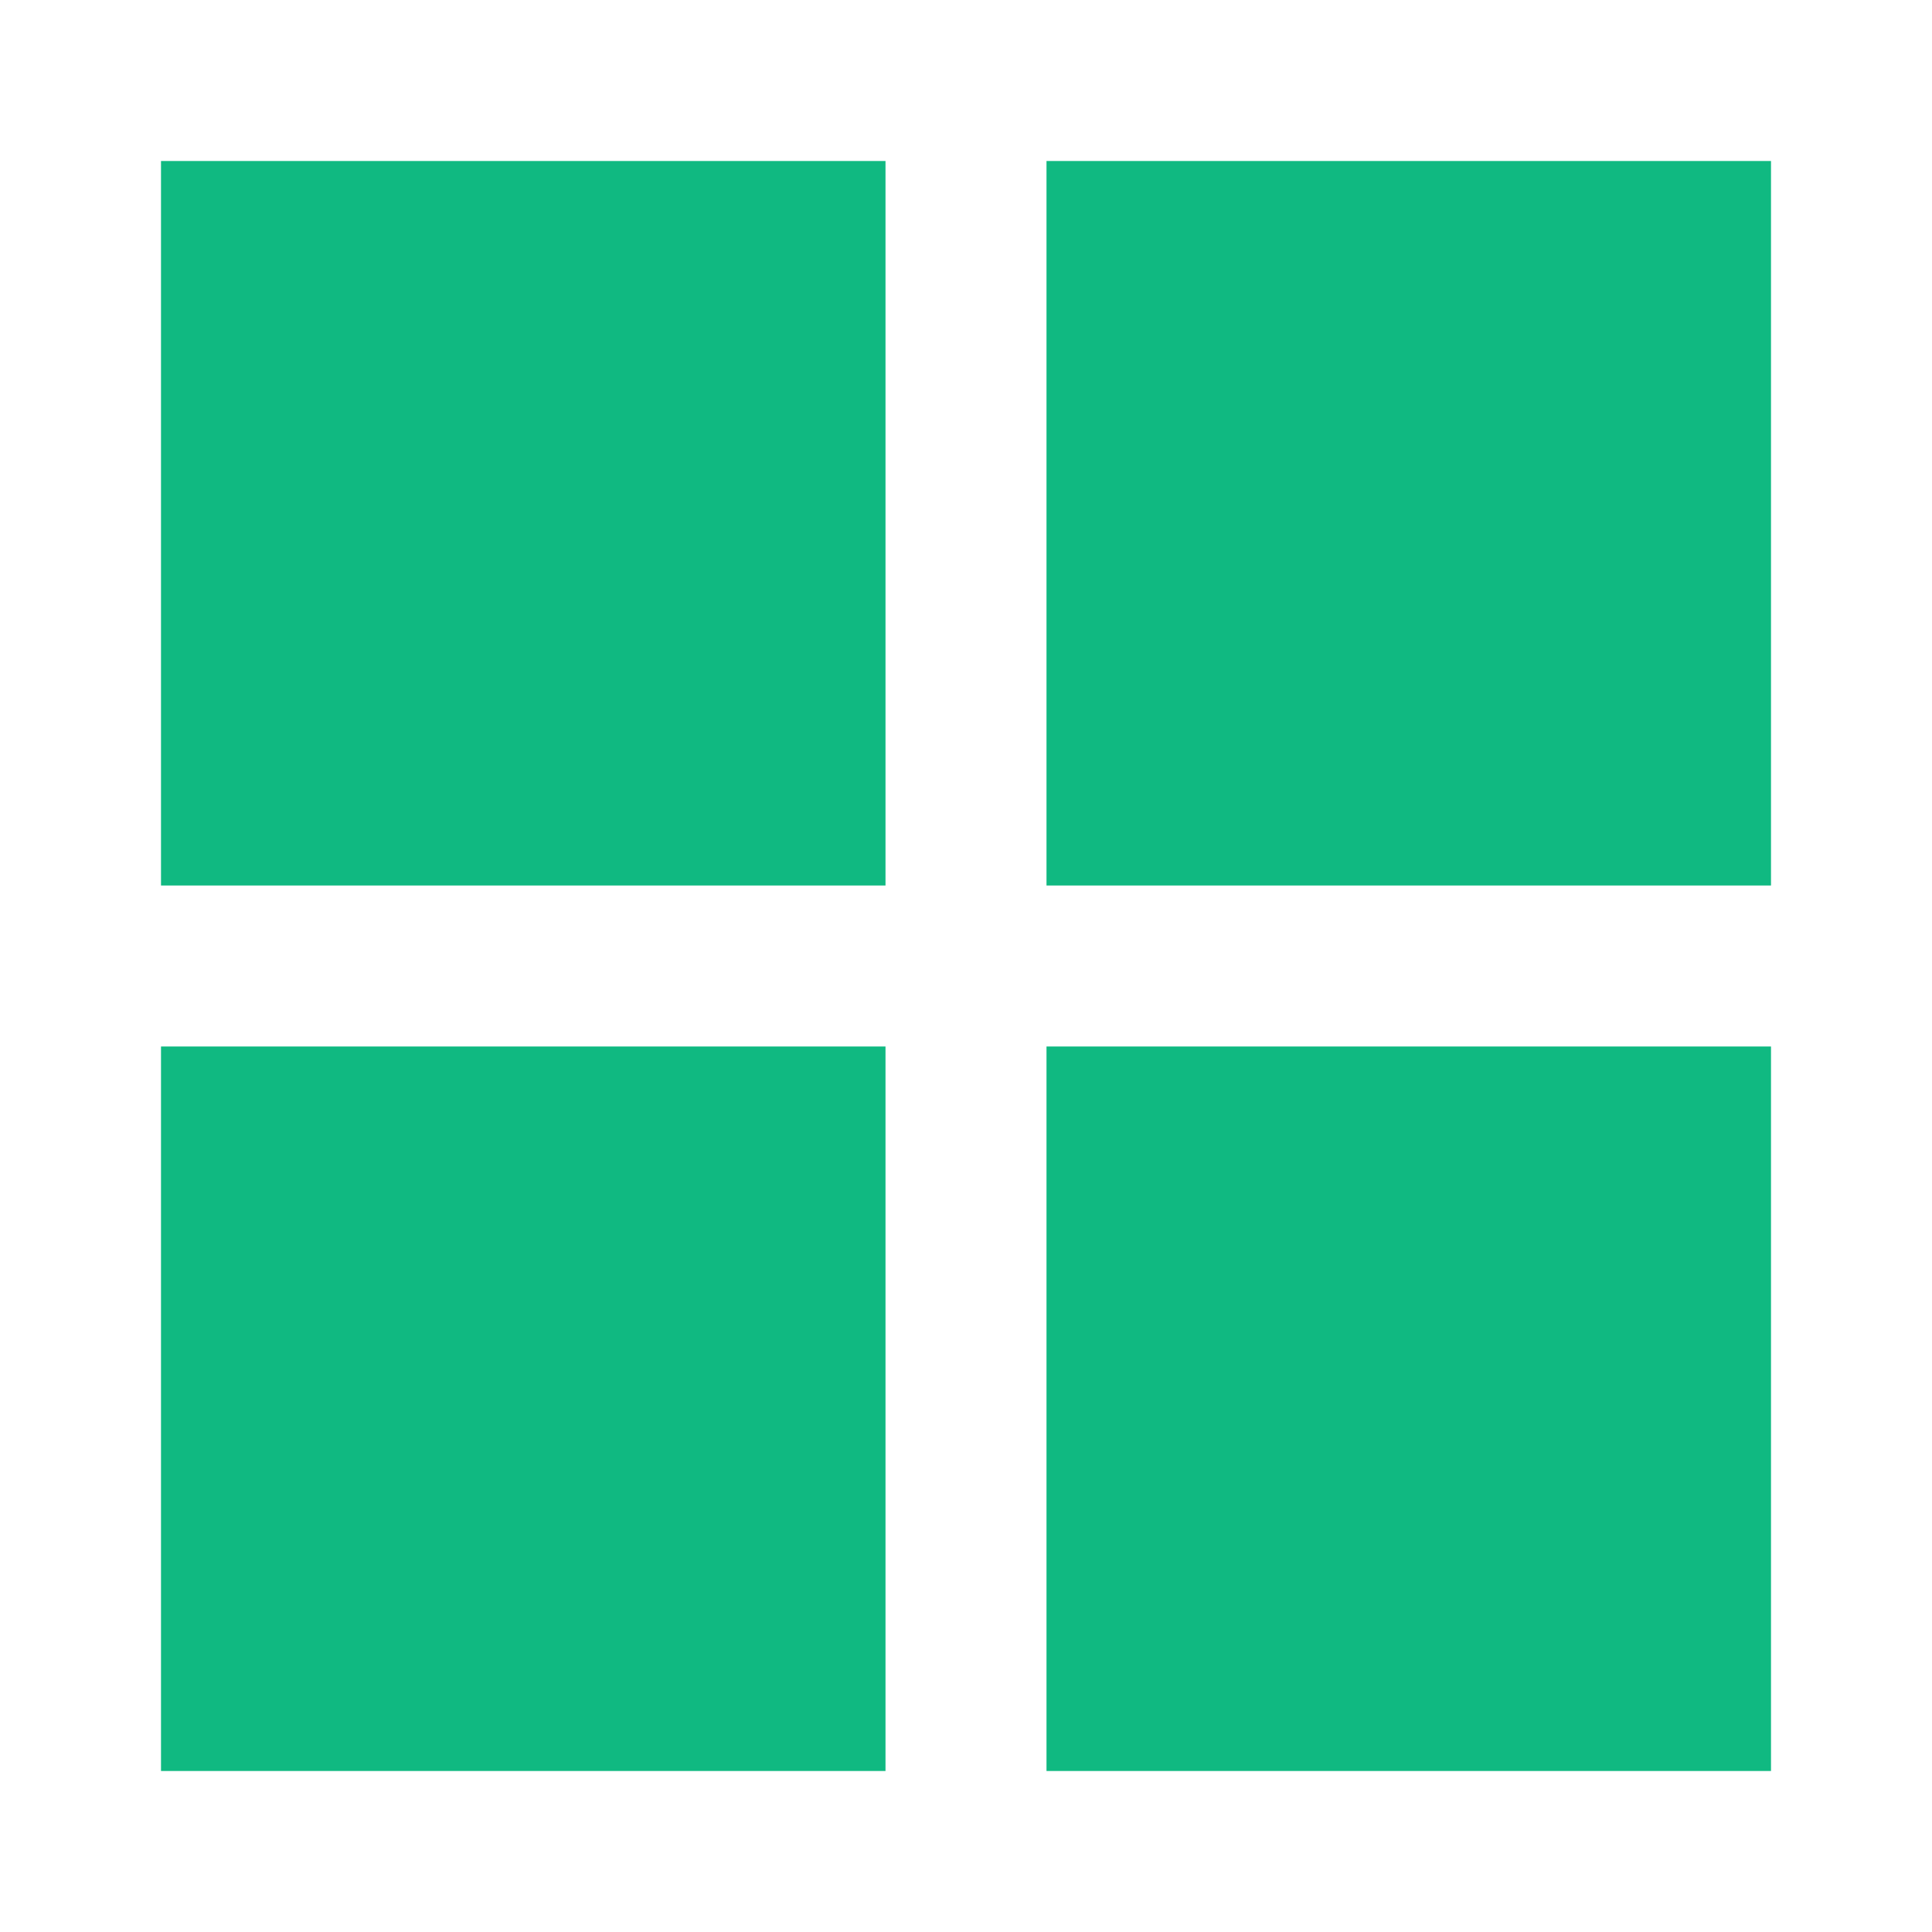
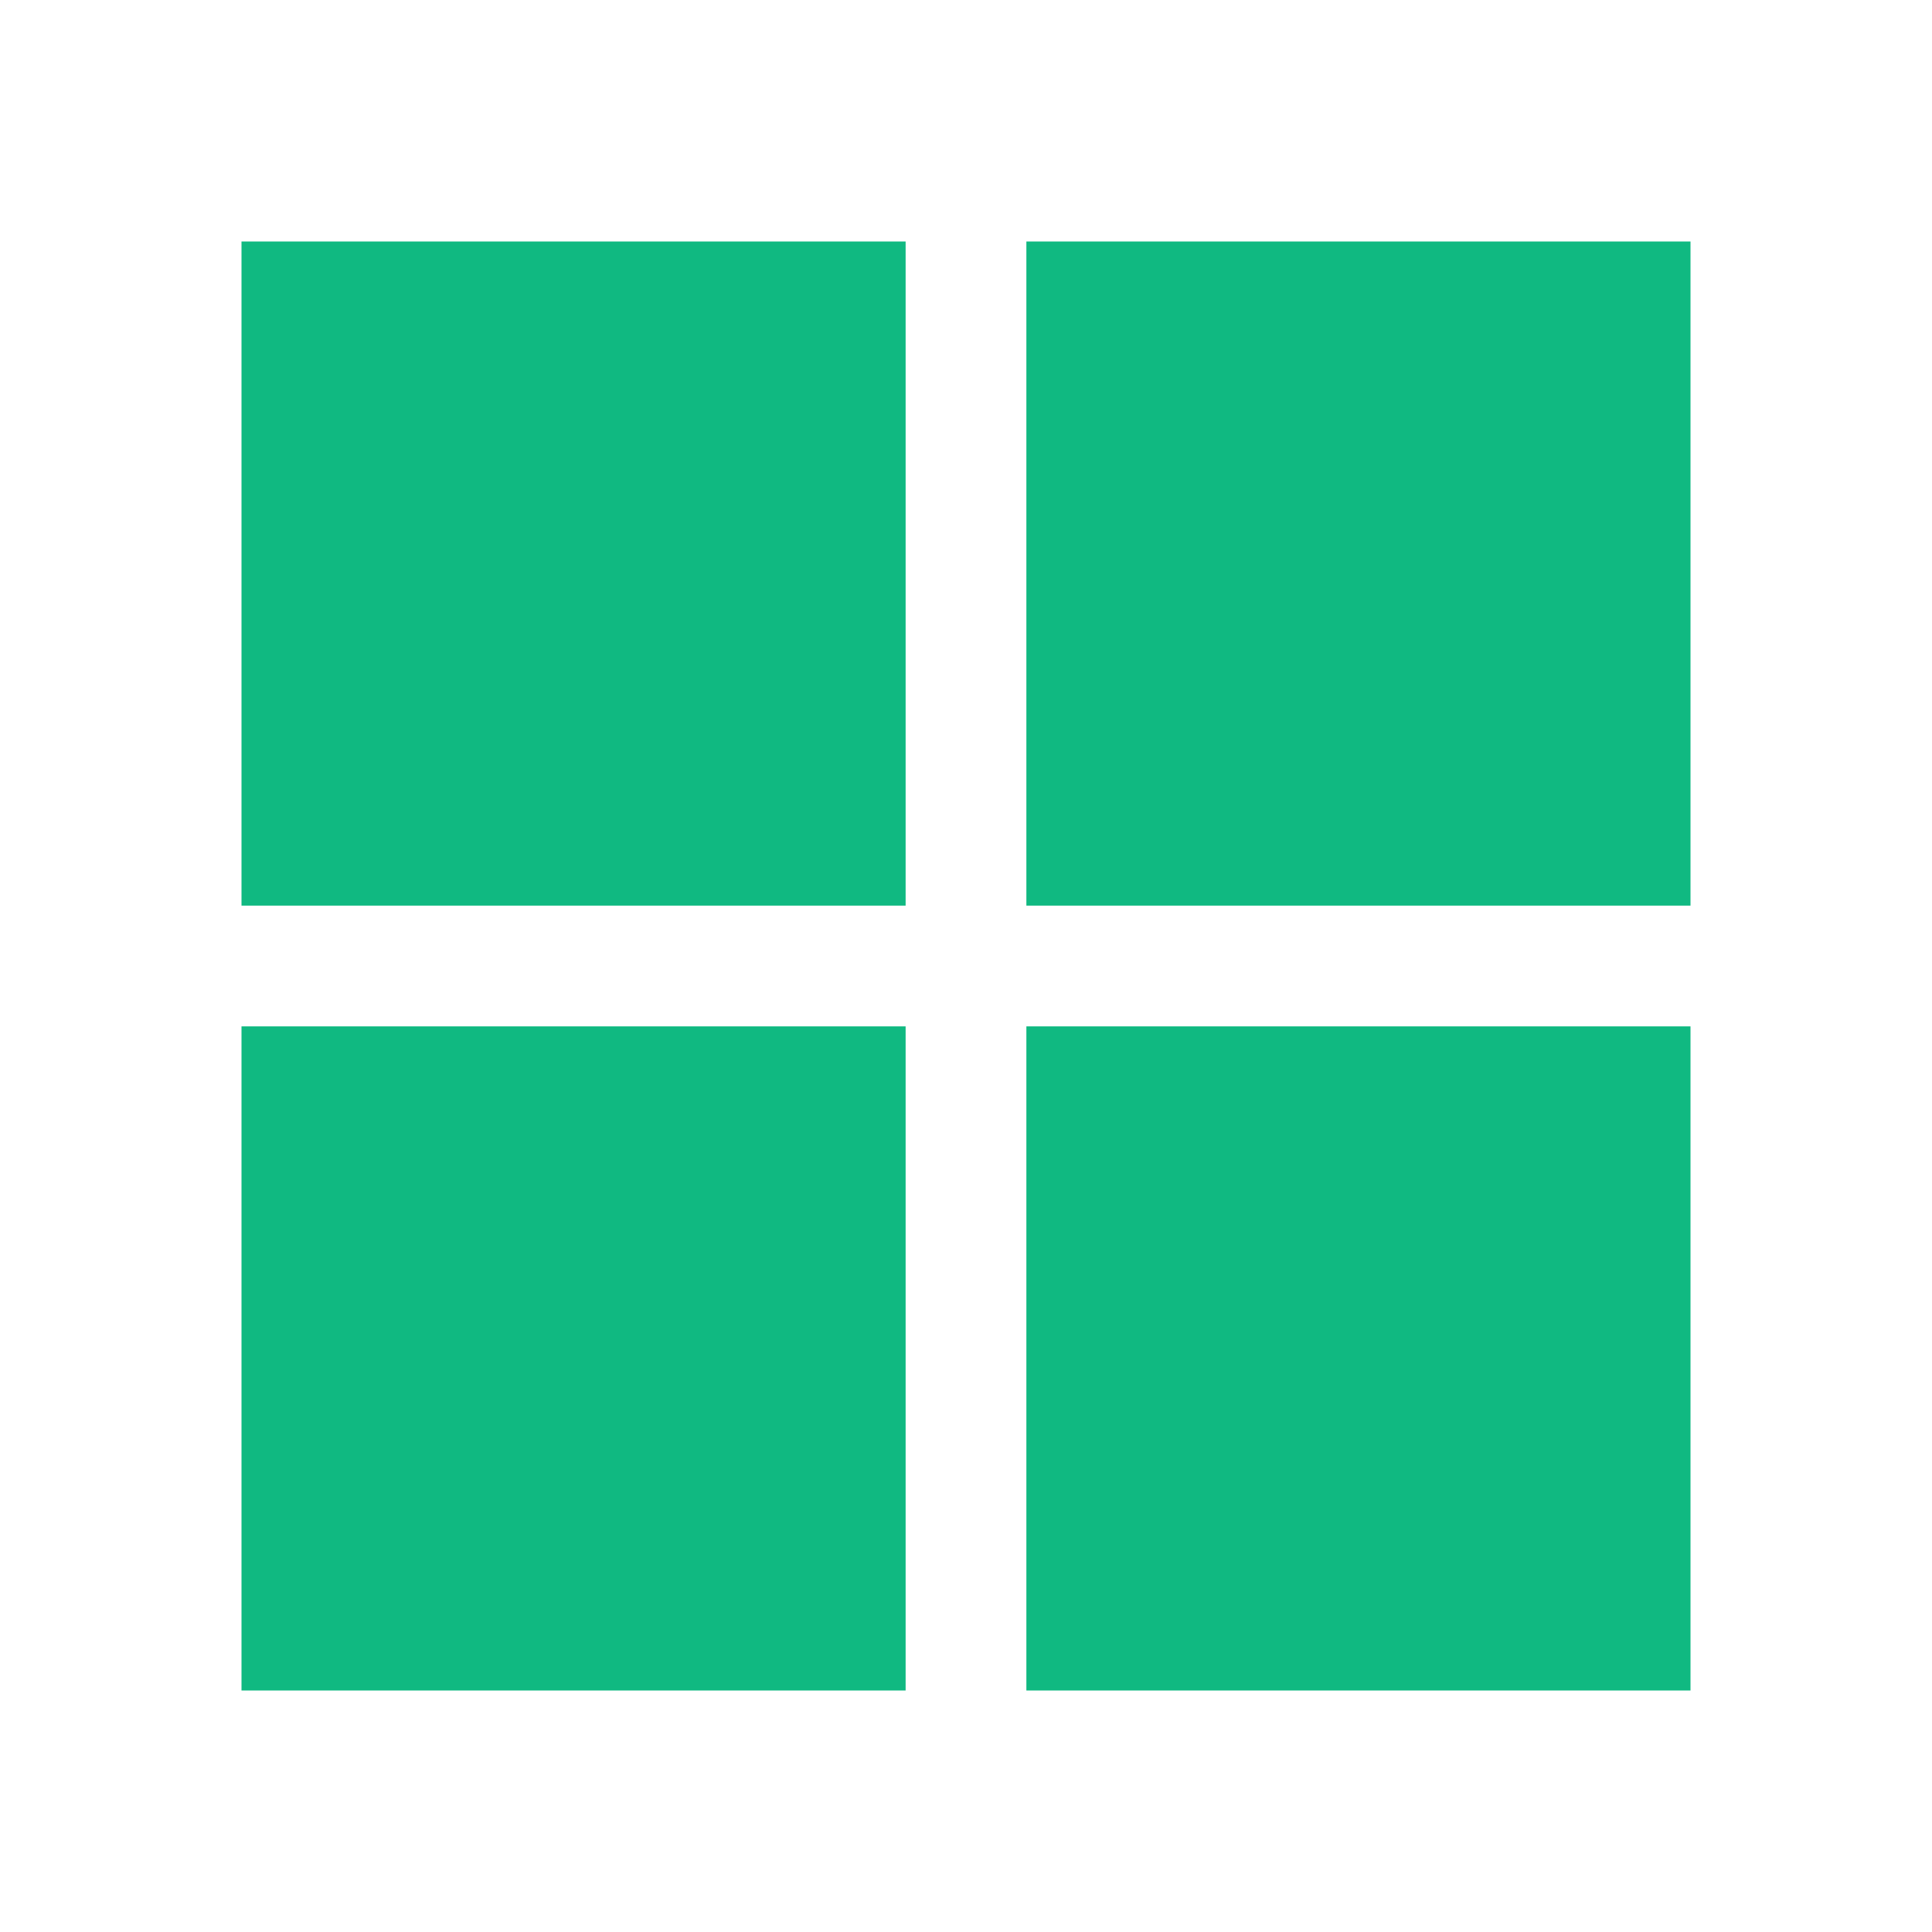
- <svg xmlns="http://www.w3.org/2000/svg" width="24" height="24" viewBox="0 0 24 24">
+ <svg xmlns="http://www.w3.org/2000/svg" width="32" height="32" viewBox="0 0 32 32">
  <g>
-     <rect x="2" y="2" width="9" height="9" fill="#10b981" />
-     <rect x="13" y="2" width="9" height="9" fill="#10b981" />
-     <rect x="2" y="13" width="9" height="9" fill="#10b981" />
-     <rect x="13" y="13" width="9" height="9" fill="#10b981" />
+     <rect x="4" y="4" width="11" height="11" fill="#10b981" />
+     <rect x="17" y="4" width="11" height="11" fill="#10b981" />
+     <rect x="4" y="17" width="11" height="11" fill="#10b981" />
+     <rect x="17" y="17" width="11" height="11" fill="#10b981" />
  </g>
</svg>
